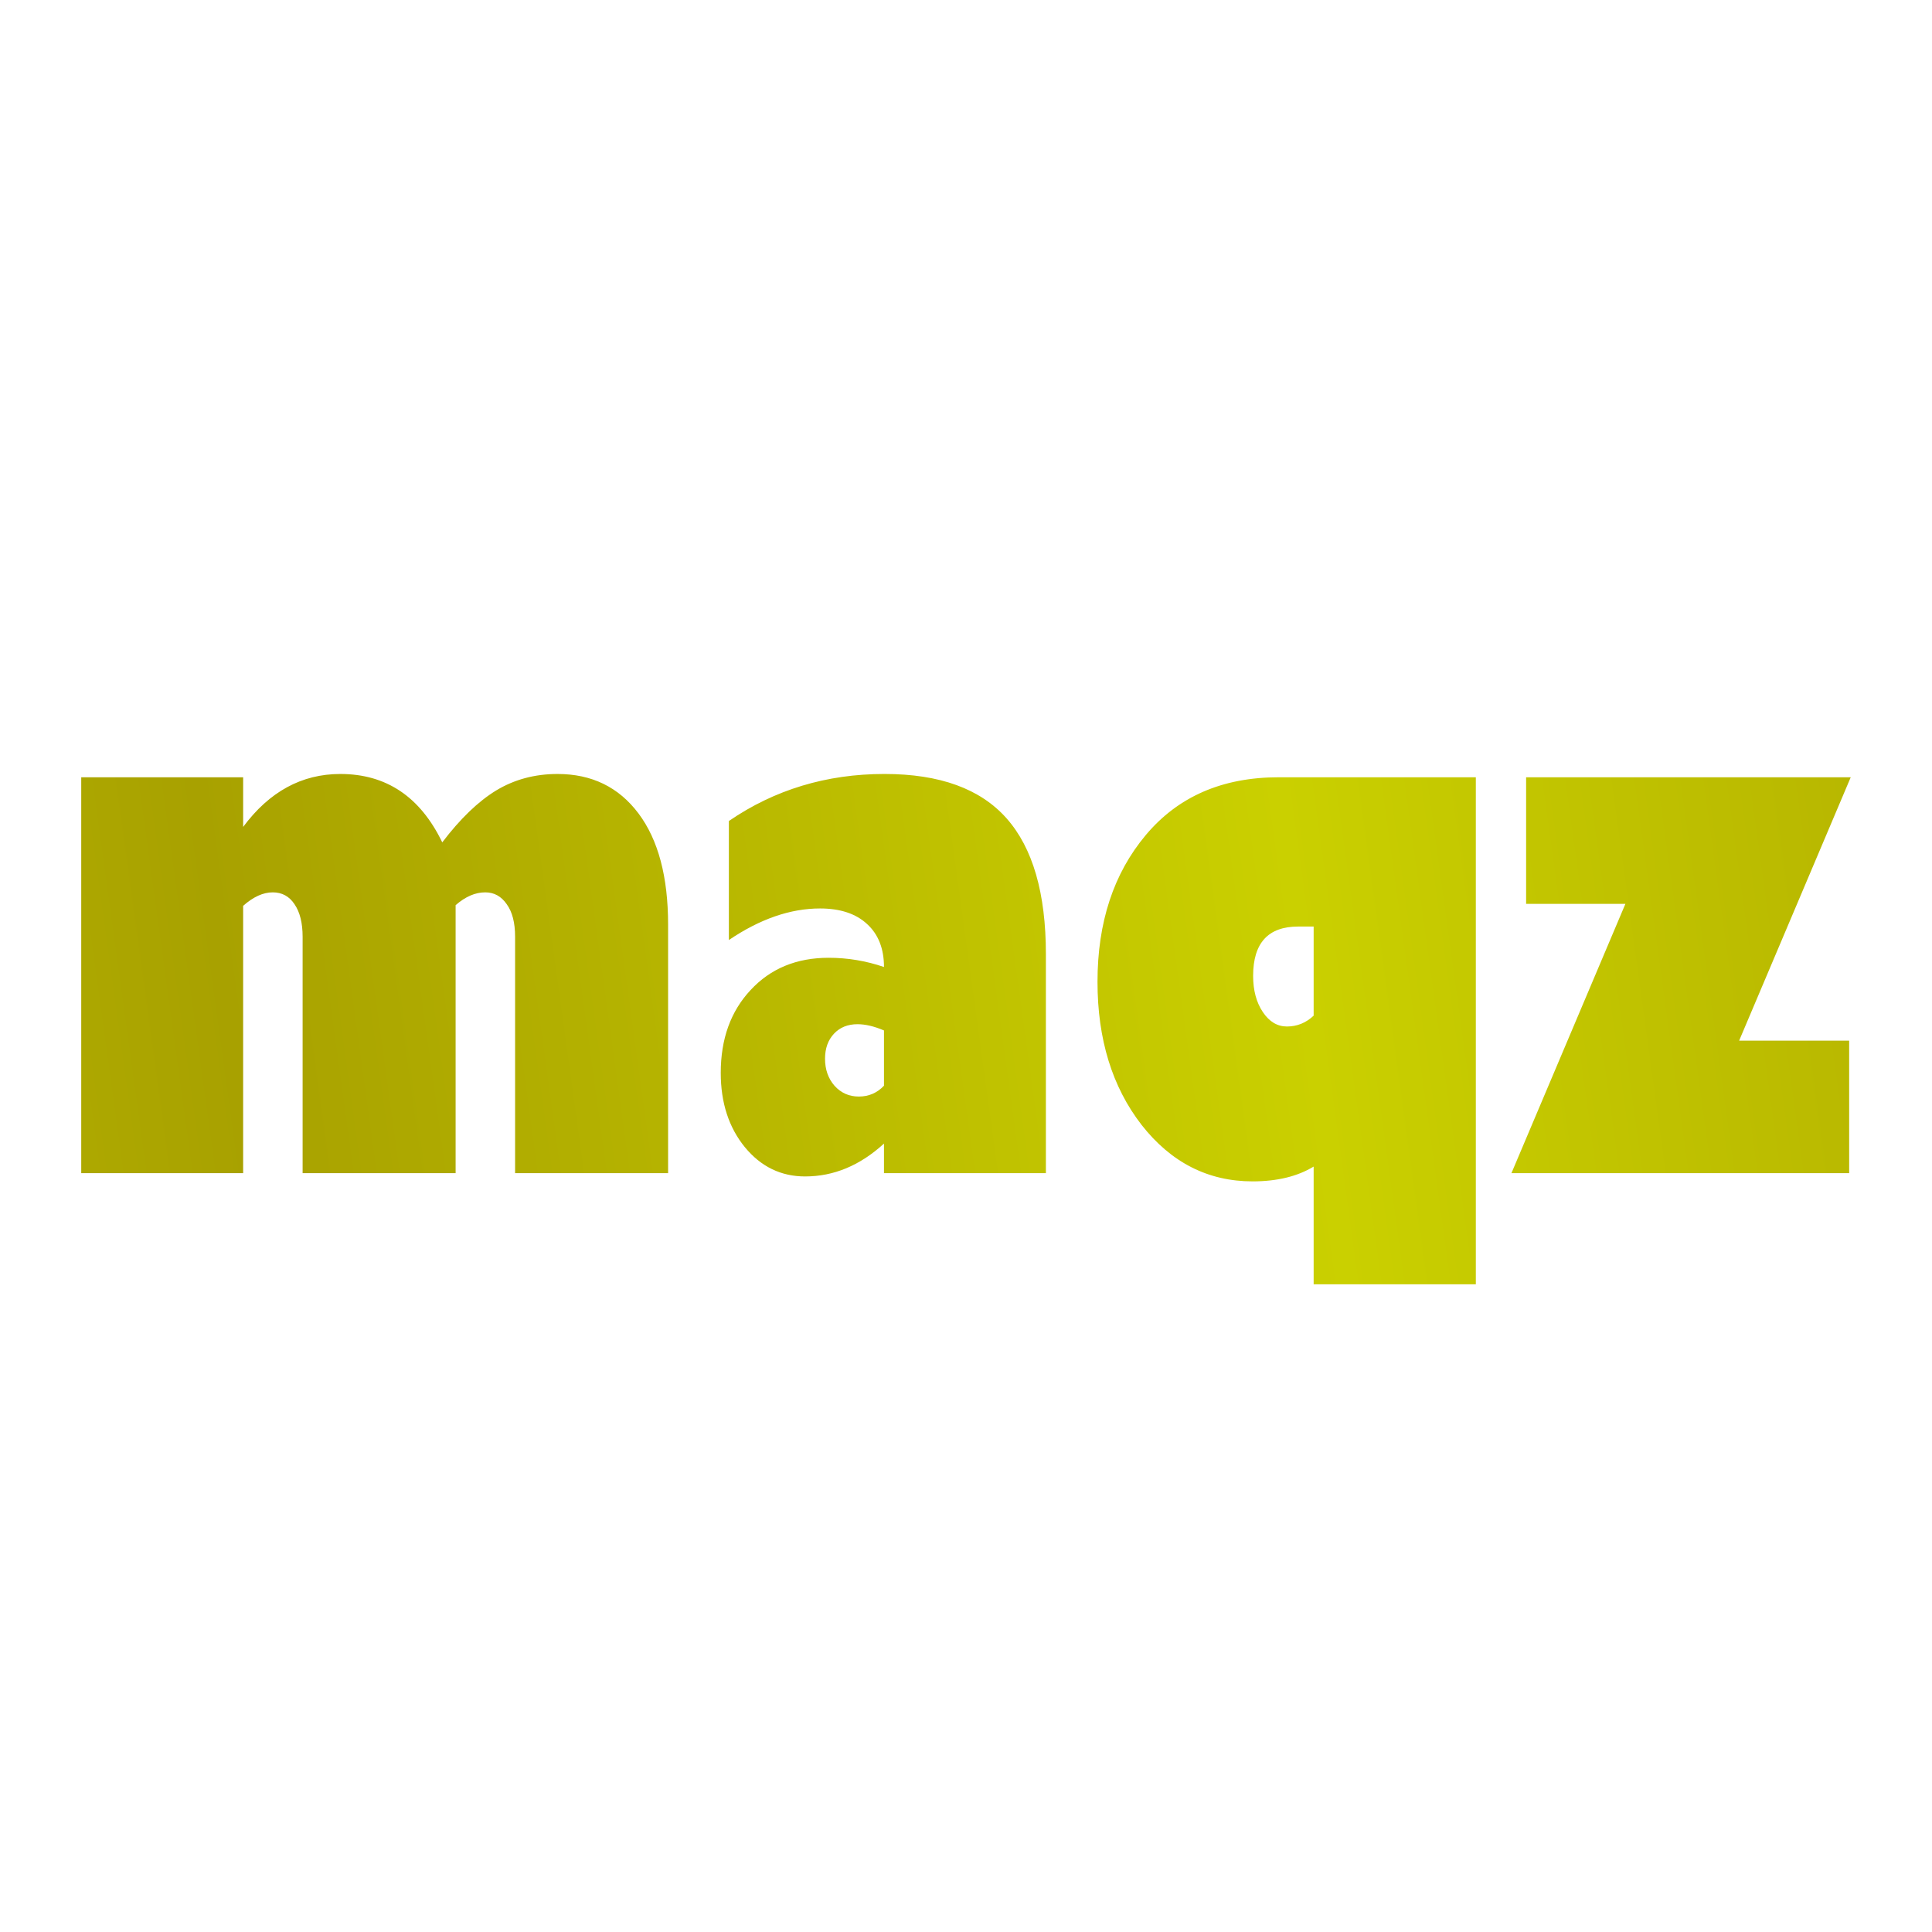
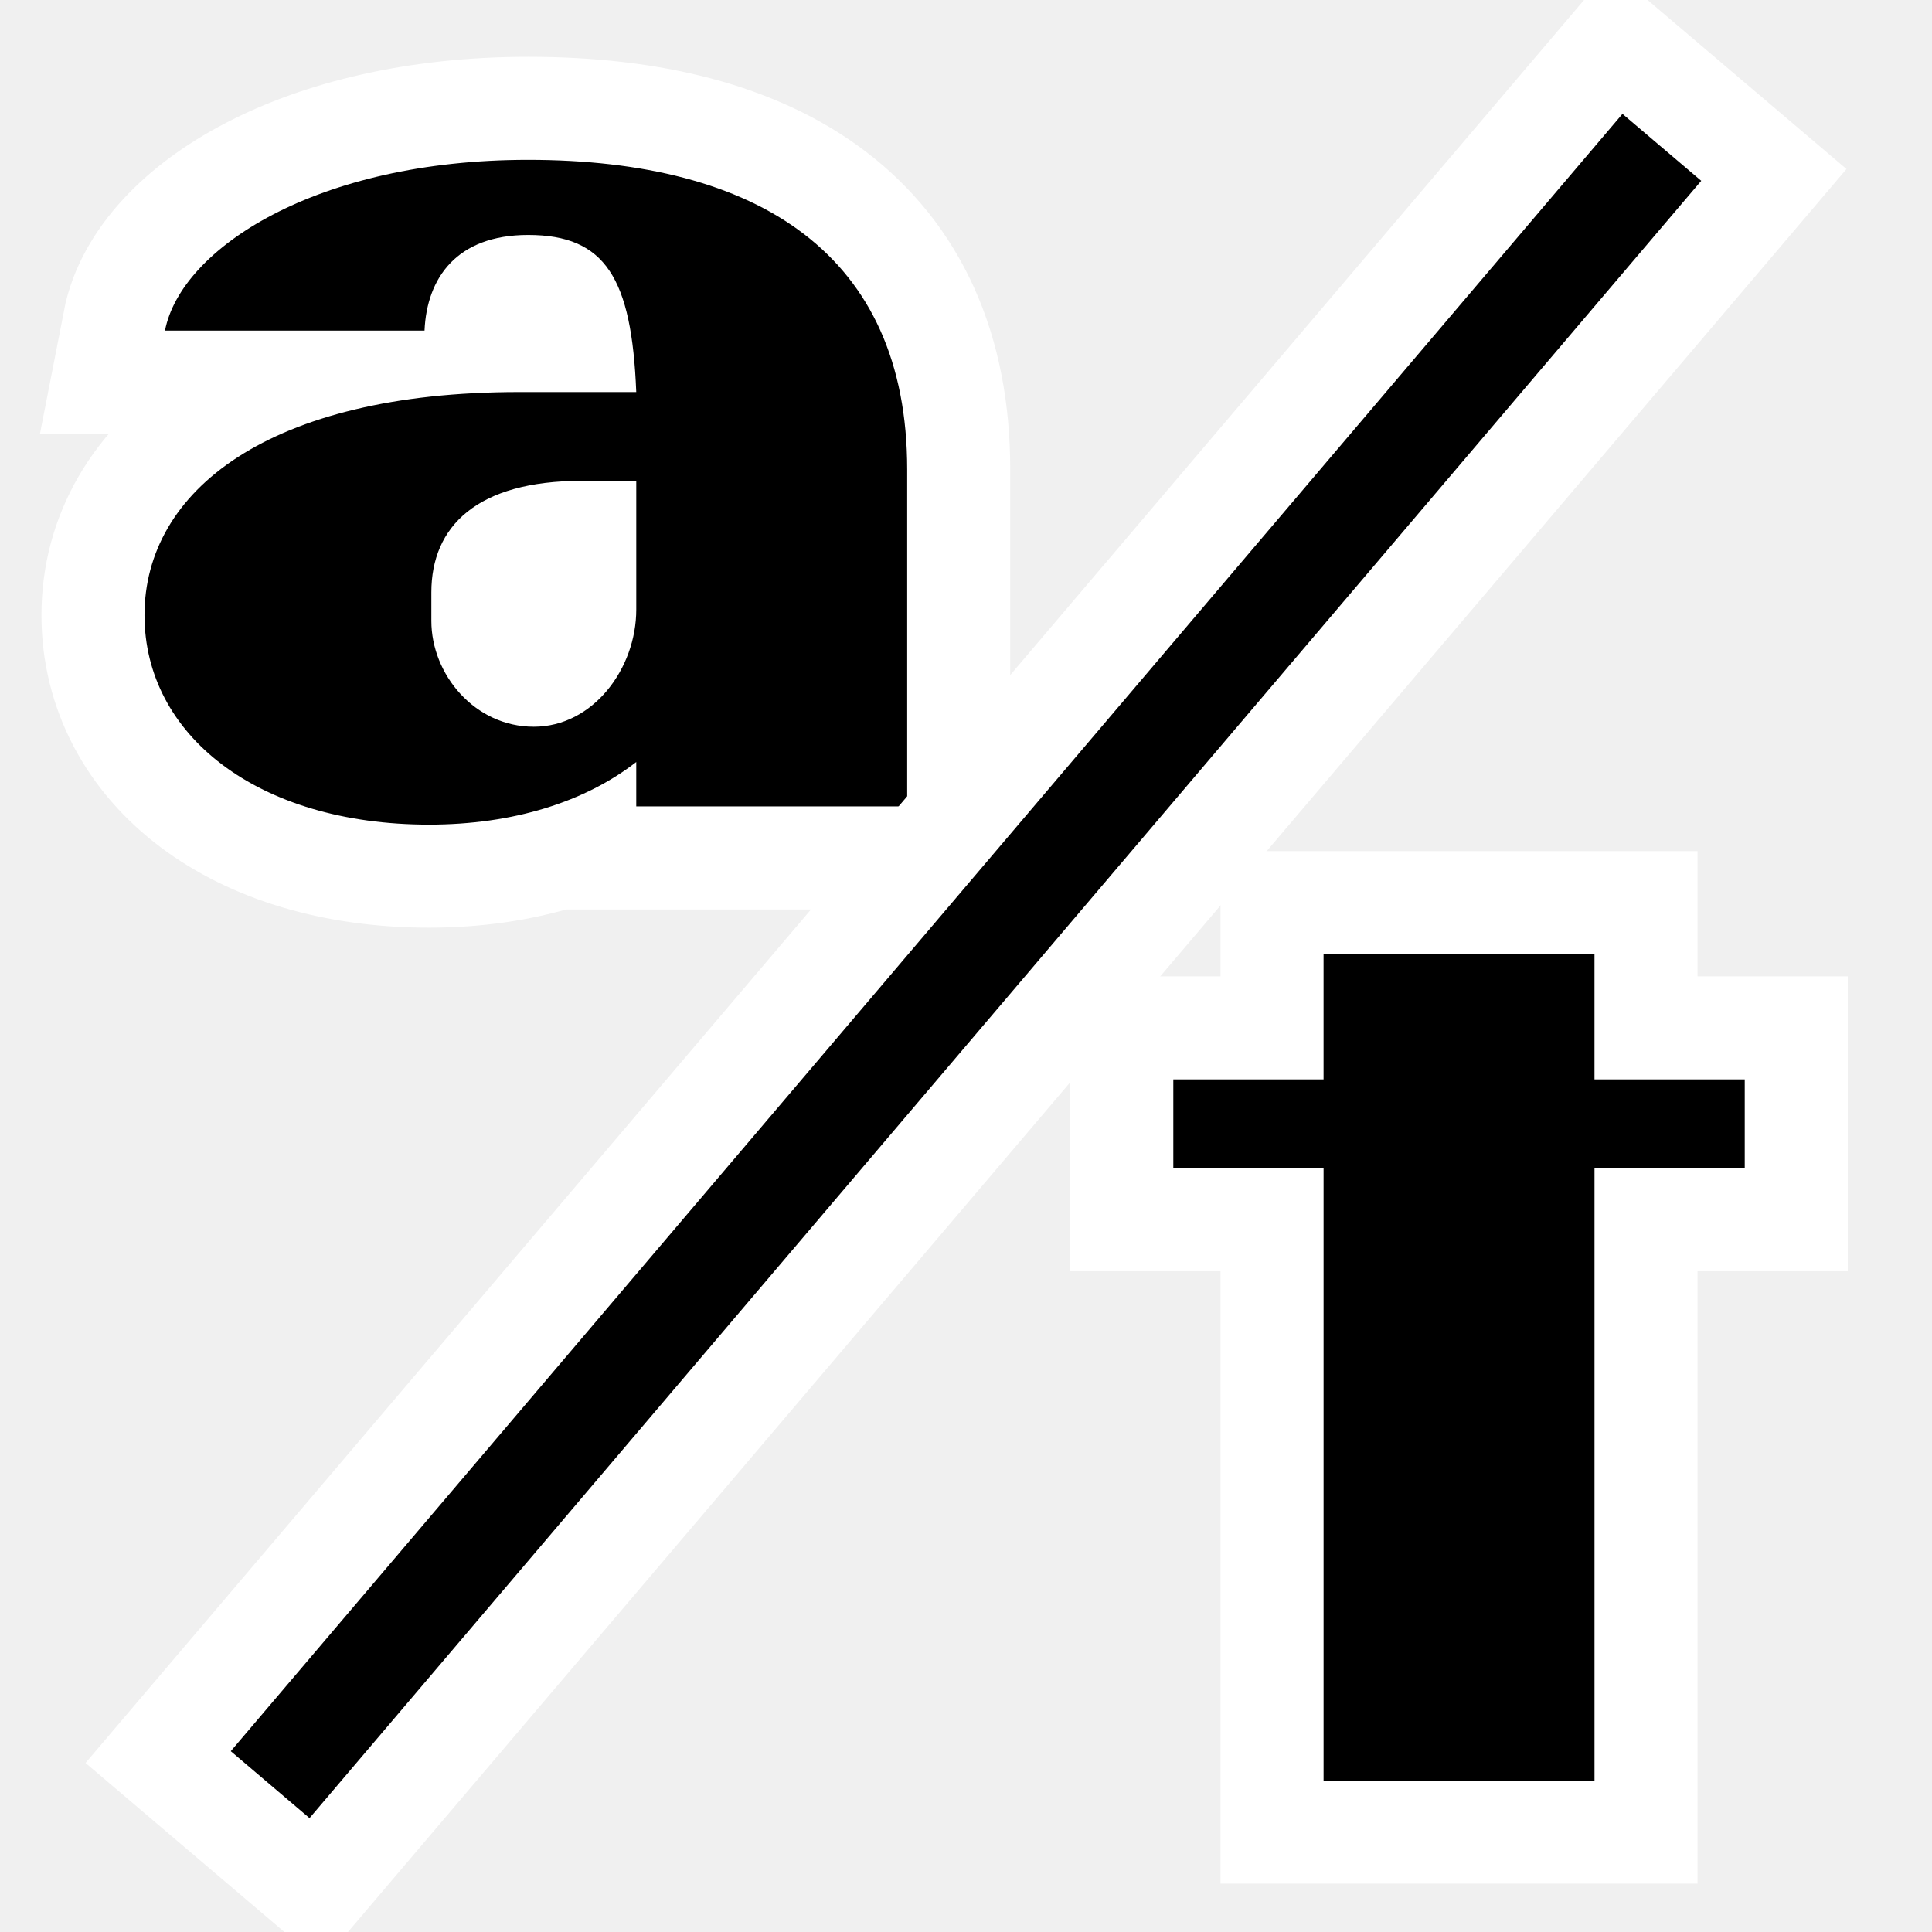
- <svg xmlns="http://www.w3.org/2000/svg" xmlns:xlink="http://www.w3.org/1999/xlink" viewBox="0 0 158.75 158.75" height="600" width="600">
+ <svg xmlns="http://www.w3.org/2000/svg" viewBox="0 0 158.75 158.75" height="600" width="600">
  <defs>
    <linearGradient id="a">
      <stop offset="0" stop-color="#a8a100" />
      <stop offset="1" stop-color="#cad000" />
    </linearGradient>
-     <linearGradient gradientTransform="scale(1.12028 .89263)" spreadMethod="reflect" gradientUnits="userSpaceOnUse" y2="161.077" x2="297.749" y1="173.118" x1="210.523" id="b" xlink:href="#a" />
  </defs>
-   <path fill="#fff" paint-order="fill markers stroke" d="M0 0h158.75v158.75H0z" />
-   <g style="line-height:166.945px;-inkscape-font-specification:'MGP heavy, '" transform="matrix(.89263 0 0 1.12028 -191.298 -86.386)" aria-label="maqz" font-weight="400" font-size="49.392" font-family="Gill Sans Ultra Bold" letter-spacing="0" word-spacing="0" fill="url(#b)" stroke-width=".265">
-     <path style="-inkscape-font-specification:'Gill Sans Ultra Bold, '" d="M236.69 134.121v3.642q3.618-3.883 8.948-3.883 6.342 0 9.381 5.016 2.484-2.604 4.968-3.81 2.509-1.206 5.644-1.206 4.727 0 7.452 2.894 2.725 2.894 2.725 8.152v18.232h-14.084v-17.34q0-1.544-.772-2.388-.748-.868-1.978-.868-1.374 0-2.725.94v19.656h-14.084v-17.34q0-1.52-.748-2.388-.723-.868-2.002-.868-1.326 0-2.725.989v19.607h-14.904v-29.037zM281.403 146.059v-8.73q6.32-3.45 14.326-3.45 7.621 0 11.239 3.257 3.617 3.255 3.617 9.96v16.062h-14.904v-2.17q-3.304 2.411-7.26 2.411-3.328 0-5.546-2.146-2.22-2.17-2.22-5.45 0-3.739 2.75-6.078 2.75-2.364 7.187-2.364 2.605 0 5.089.676 0-2.026-1.568-3.16-1.543-1.133-4.317-1.133-4.1 0-8.393 2.315zm14.278 10.684v-4.052q-1.35-.458-2.436-.458-1.35 0-2.17.7-.82.699-.82 1.832 0 1.182.868 1.978.892.796 2.243.796 1.374 0 2.315-.796zM350.162 171.31h-14.929v-8.634q-2.243 1.085-5.62 1.085-6.15 0-10.225-4.148-4.052-4.172-4.052-10.491 0-6.536 4.438-10.756 4.462-4.245 12.251-4.245h18.137zm-14.929-19.704v-6.536h-1.423q-4.148 0-4.148 3.618 0 1.592.892 2.653.893 1.06 2.22 1.06 1.398 0 2.459-.795zM384.529 153.439v9.72H353.44l10.491-19.753h-9.14v-9.285h29.881L374.4 153.439z" />
+   <g font-weight="400" stroke="#fff" paint-order="markers stroke fill">
+     <g style="line-height:70.156px;-inkscape-font-specification:'Nu Hanafudaya';text-align:center">
+       <path d="M43.395 13.134c-17.398 0-28.529 7.296-29.838 14.03h21.326c.187-4.302 2.619-7.857 8.512-7.857 6.36 0 8.511 3.555 8.885 12.908h-9.634c-20.577 0-30.773 8.138-30.773 18.333 0 9.821 9.26 17.21 23.384 17.21 6.922 0 12.814-1.87 17.023-5.144v3.648h22.262V38.575c0-17.678-12.253-25.441-31.147-25.441zm.467 46.58c-4.864 0-8.418-4.302-8.418-8.698v-2.339c0-5.425 3.742-9.166 12.347-9.166h4.49v10.57c0 4.863-3.555 9.633-8.419 9.633z" style="-inkscape-font-specification:'Nu Hanafudaya';text-align:center" aria-label="a" font-size="61.653" font-family="Nu Hanafudaya" letter-spacing="0" word-spacing="0" text-anchor="middle" stroke-width="16.934" />
+     </g>
+     <g style="line-height:70.156px;-inkscape-font-specification:'Nu Hanafudaya';text-align:center">
+       <path d="M143.363 95.988v-7.296h-12.346V78.403h-22.262v10.289H96.41v7.296h12.346v50.321h22.262V95.988z" style="-inkscape-font-specification:'Nu Hanafudaya';text-align:center" aria-label="t" font-size="61.653" font-family="Nu Hanafudaya" letter-spacing="0" word-spacing="0" text-anchor="middle" stroke-width="16.934" />
+     </g>
+     <path style="line-height:normal;font-variant-ligatures:normal;font-variant-position:normal;font-variant-caps:normal;font-variant-numeric:normal;font-variant-alternates:normal;font-feature-settings:normal;text-indent:0;text-align:start;text-decoration-line:none;text-decoration-style:solid;text-decoration-color:#000;text-transform:none;text-orientation:mixed;white-space:normal;shape-padding:0;isolation:auto;mix-blend-mode:normal;solid-color:#000;solid-opacity:1" d="M133.316 9.357L18.963 143.893l6.47 5.5L139.788 14.857z" color="#000" font-family="sans-serif" overflow="visible" fill-rule="evenodd" stroke-width="16.933" />
  </g>
</svg>
